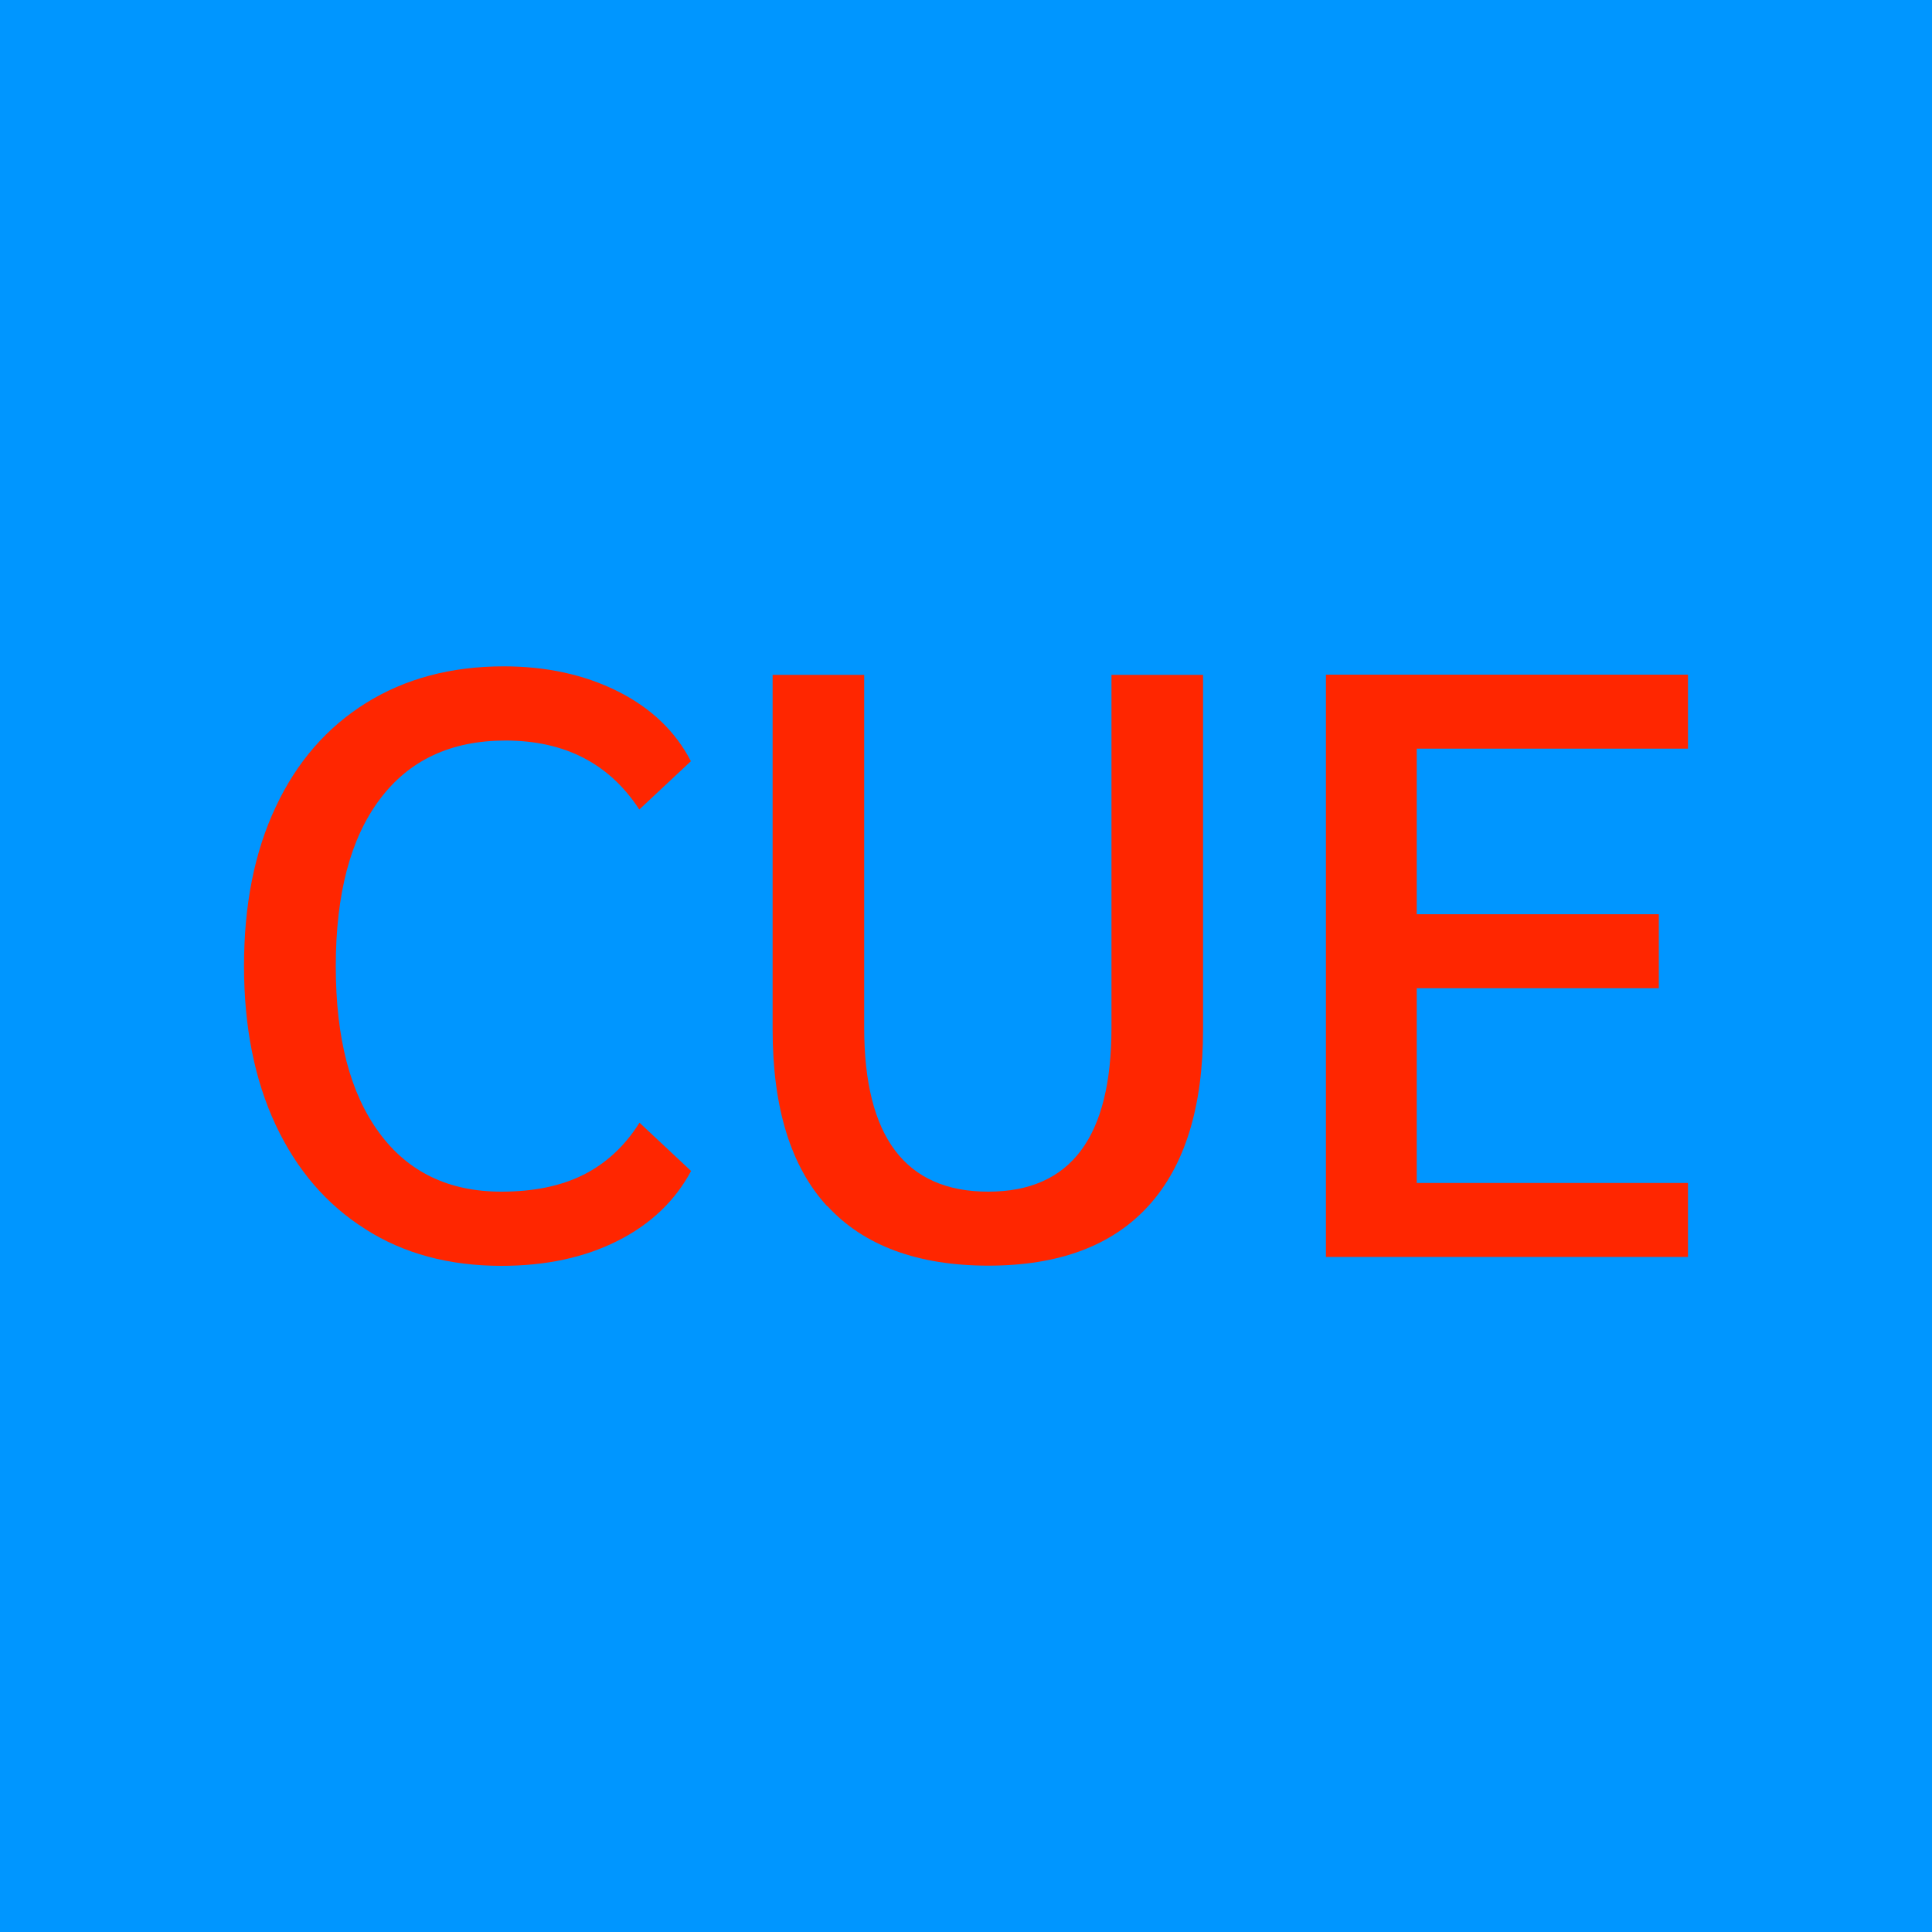
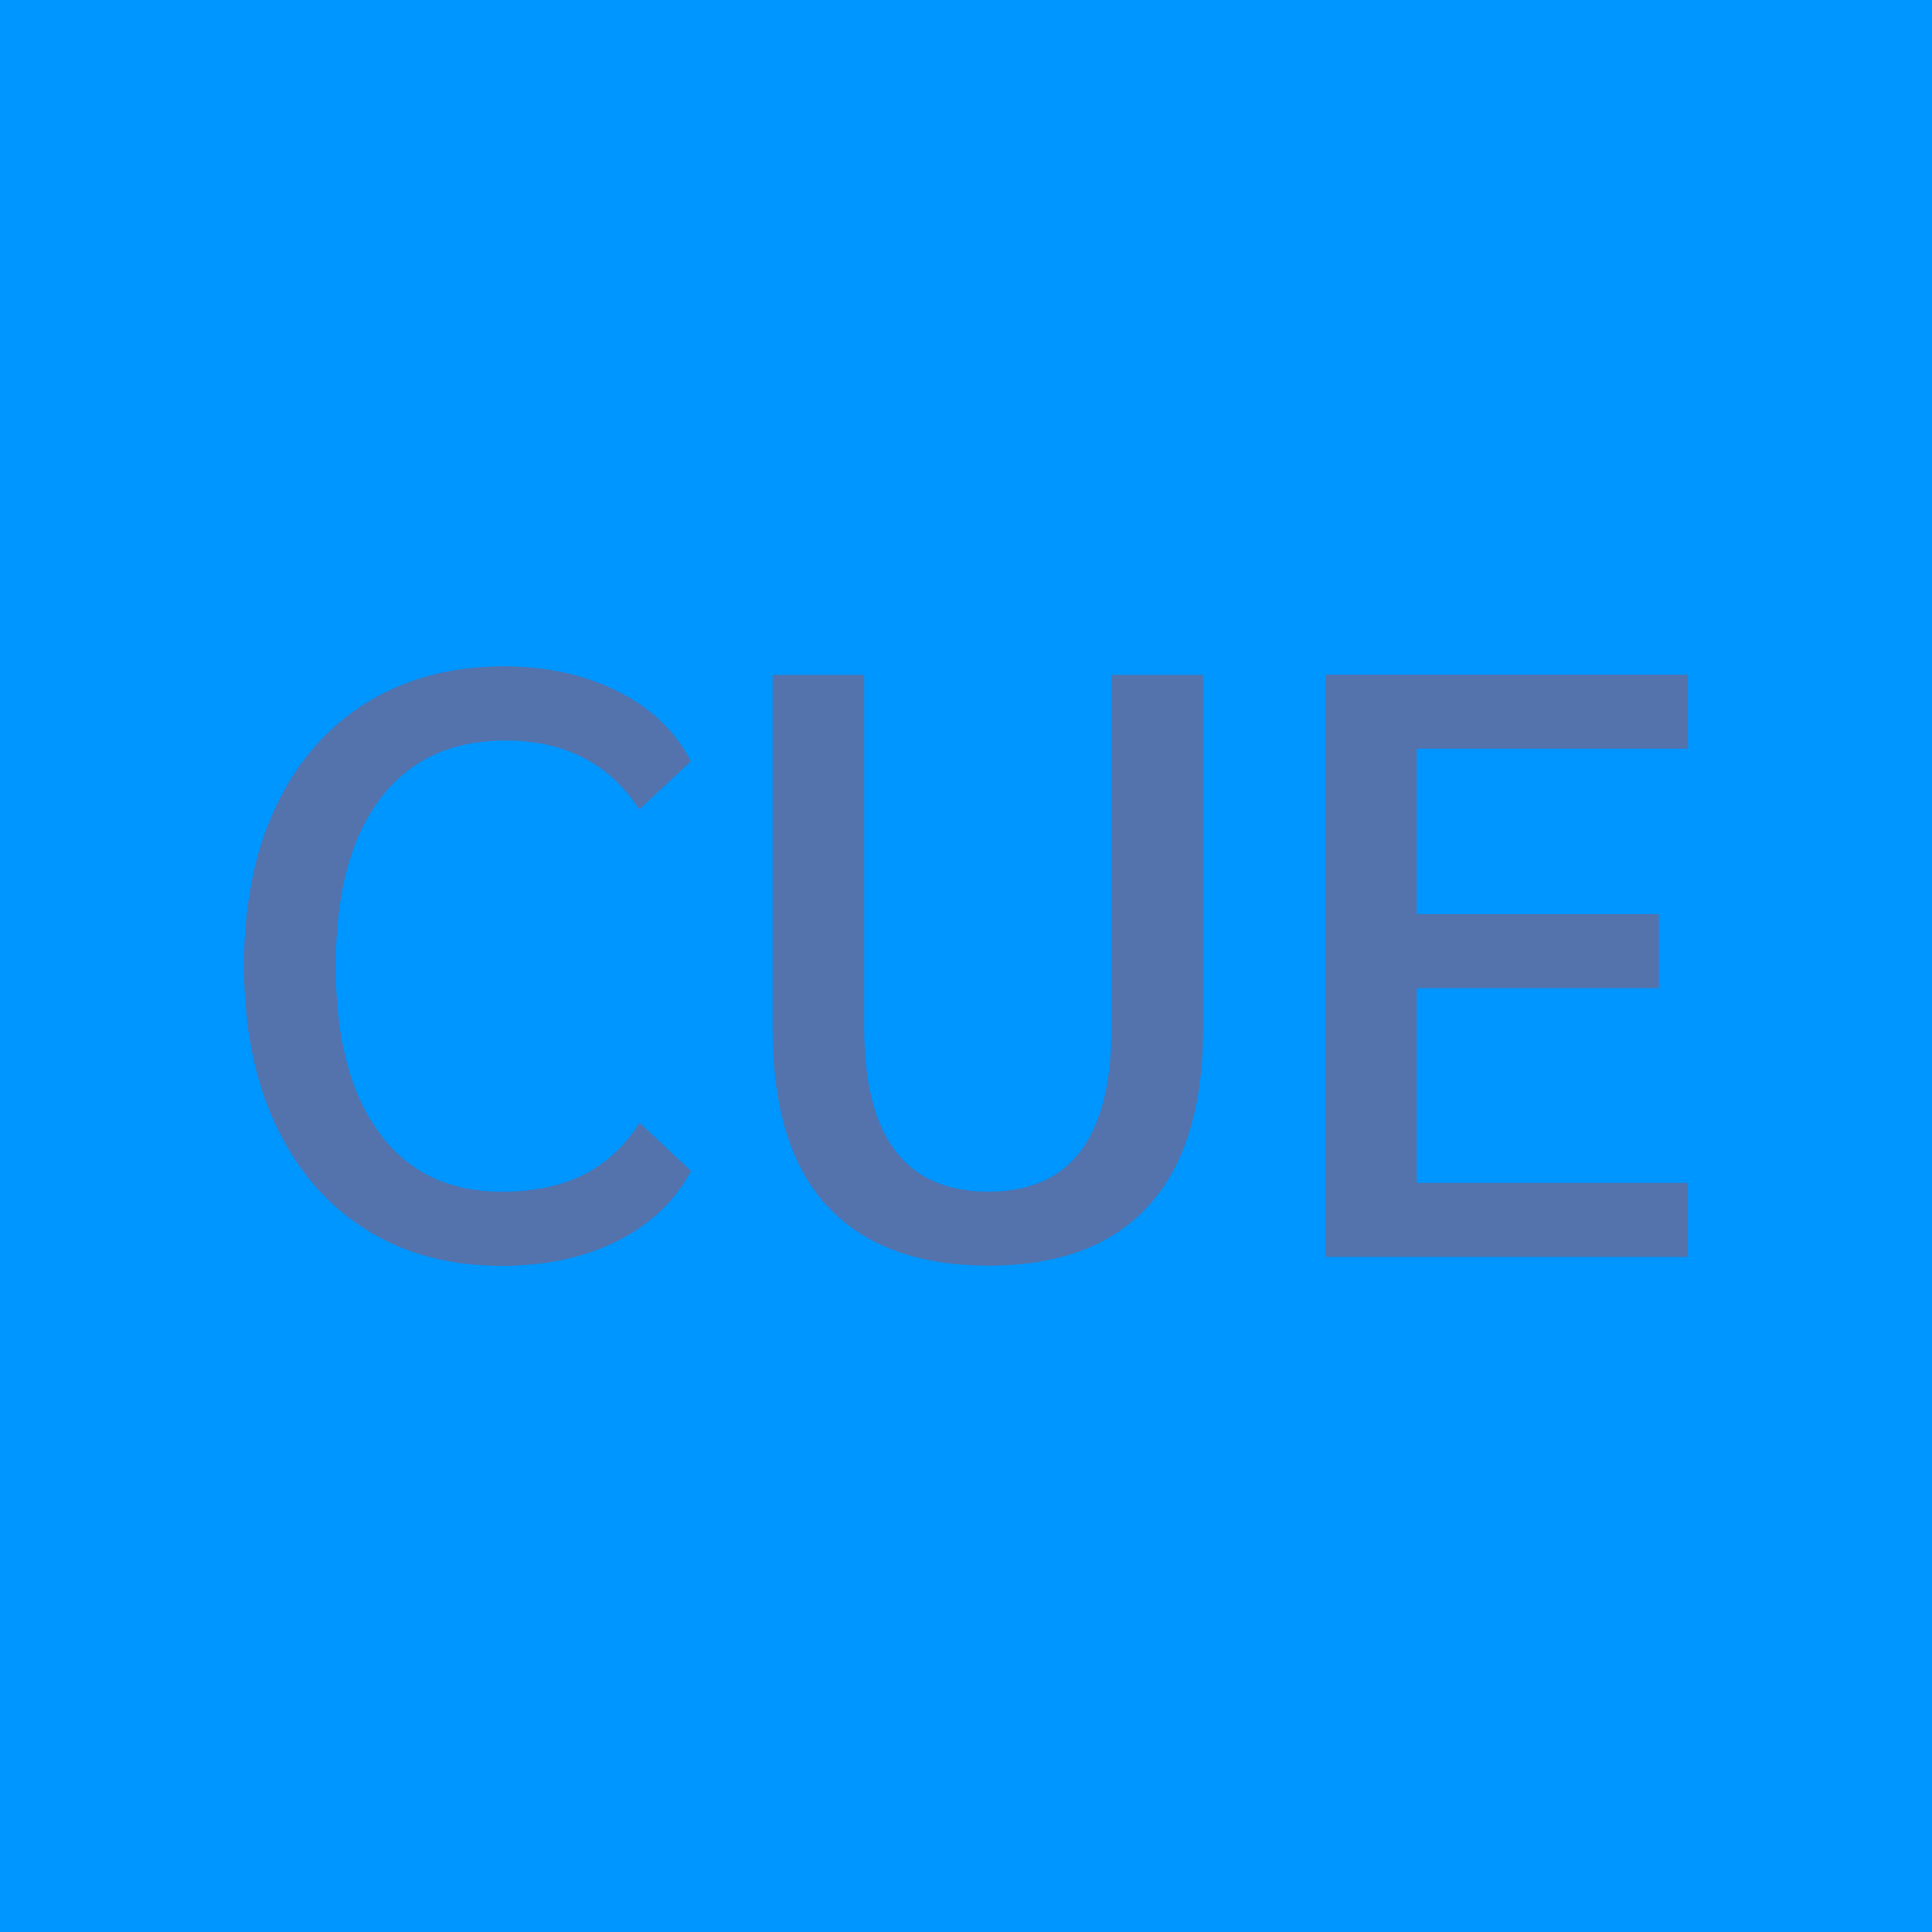
<svg xmlns="http://www.w3.org/2000/svg" id="Play" viewBox="0 0 100 100">
  <defs>
    <style>
      .cls-1 {
        fill: #0096ff;
      }

      .cls-2 {
        fill: #ff2600;
      }
+ 
+       .cls-3 {
+         opacity: .33;
+       }
    </style>
  </defs>
  <g id="Cue_Pressed_Hot" data-name="Cue Pressed Hot">
    <g id="Background">
      <rect class="cls-1" width="100" height="100" />
    </g>
-     <g>
+     <g class="cls-3">
      <path class="cls-2" d="M18.9,63.61c-2-1.26-3.54-3.06-4.63-5.38-1.09-2.33-1.64-5.07-1.64-8.23s.54-5.9,1.64-8.23c1.09-2.33,2.65-4.12,4.67-5.38,2.02-1.26,4.4-1.9,7.13-1.9,2.21,0,4.18.43,5.9,1.29,1.72.86,2.99,2.07,3.79,3.62l-2.67,2.5c-1.55-2.38-3.86-3.57-6.93-3.57-2.81,0-4.98,1.01-6.5,3.04-1.52,2.02-2.28,4.9-2.28,8.64s.75,6.58,2.24,8.61c1.49,2.04,3.6,3.06,6.33,3.06,1.67,0,3.09-.29,4.26-.88s2.14-1.49,2.89-2.69l2.67,2.5c-.83,1.55-2.1,2.76-3.81,3.62-1.71.86-3.71,1.29-6.01,1.29-2.7,0-5.05-.63-7.04-1.9Z" />
      <path class="cls-2" d="M42.81,62.43c-1.88-2.05-2.82-5.1-2.82-9.15v-18.35h4.74v18.26c0,5.66,2.14,8.49,6.42,8.49s6.38-2.83,6.38-8.49v-18.26h4.74v18.35c0,4.02-.94,7.06-2.82,9.13-1.88,2.07-4.65,3.1-8.29,3.1s-6.45-1.03-8.33-3.08Z" />
      <path class="cls-2" d="M68.63,34.92h18.74v3.83h-14.04v8.57h12.53v3.83h-12.53v10.08h14.04v3.83h-18.74v-30.15Z" />
    </g>
  </g>
</svg>
